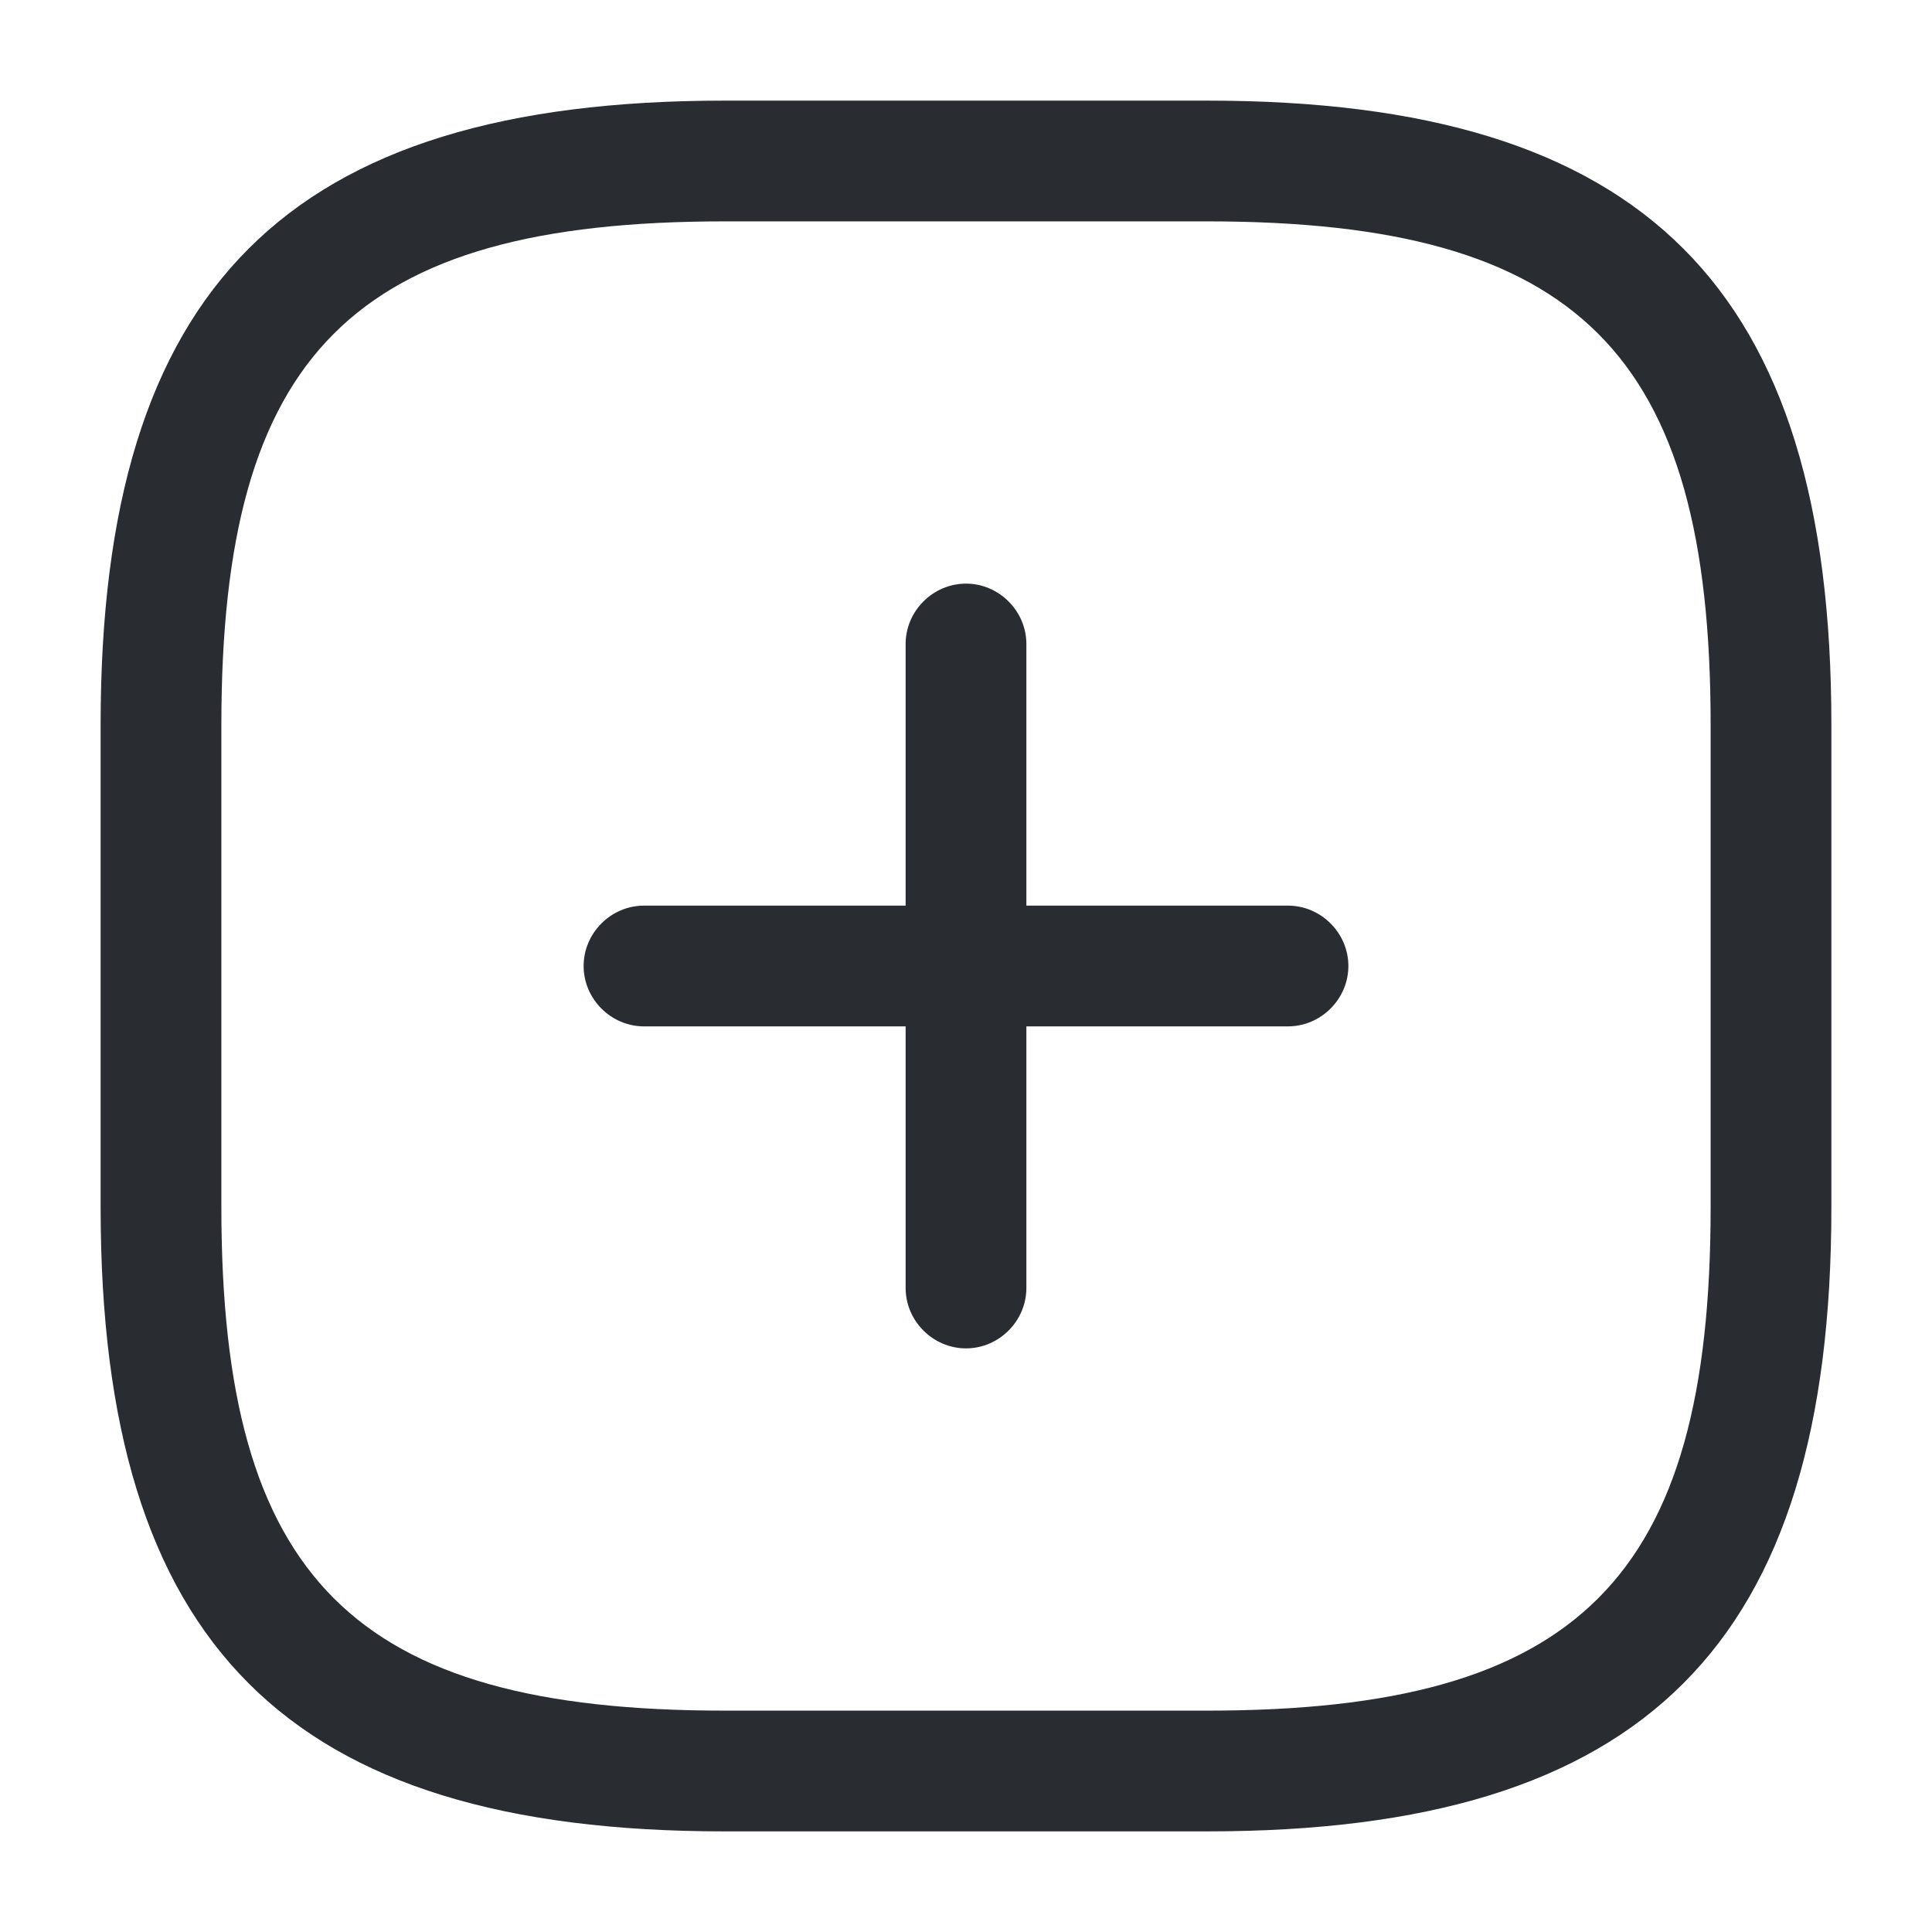
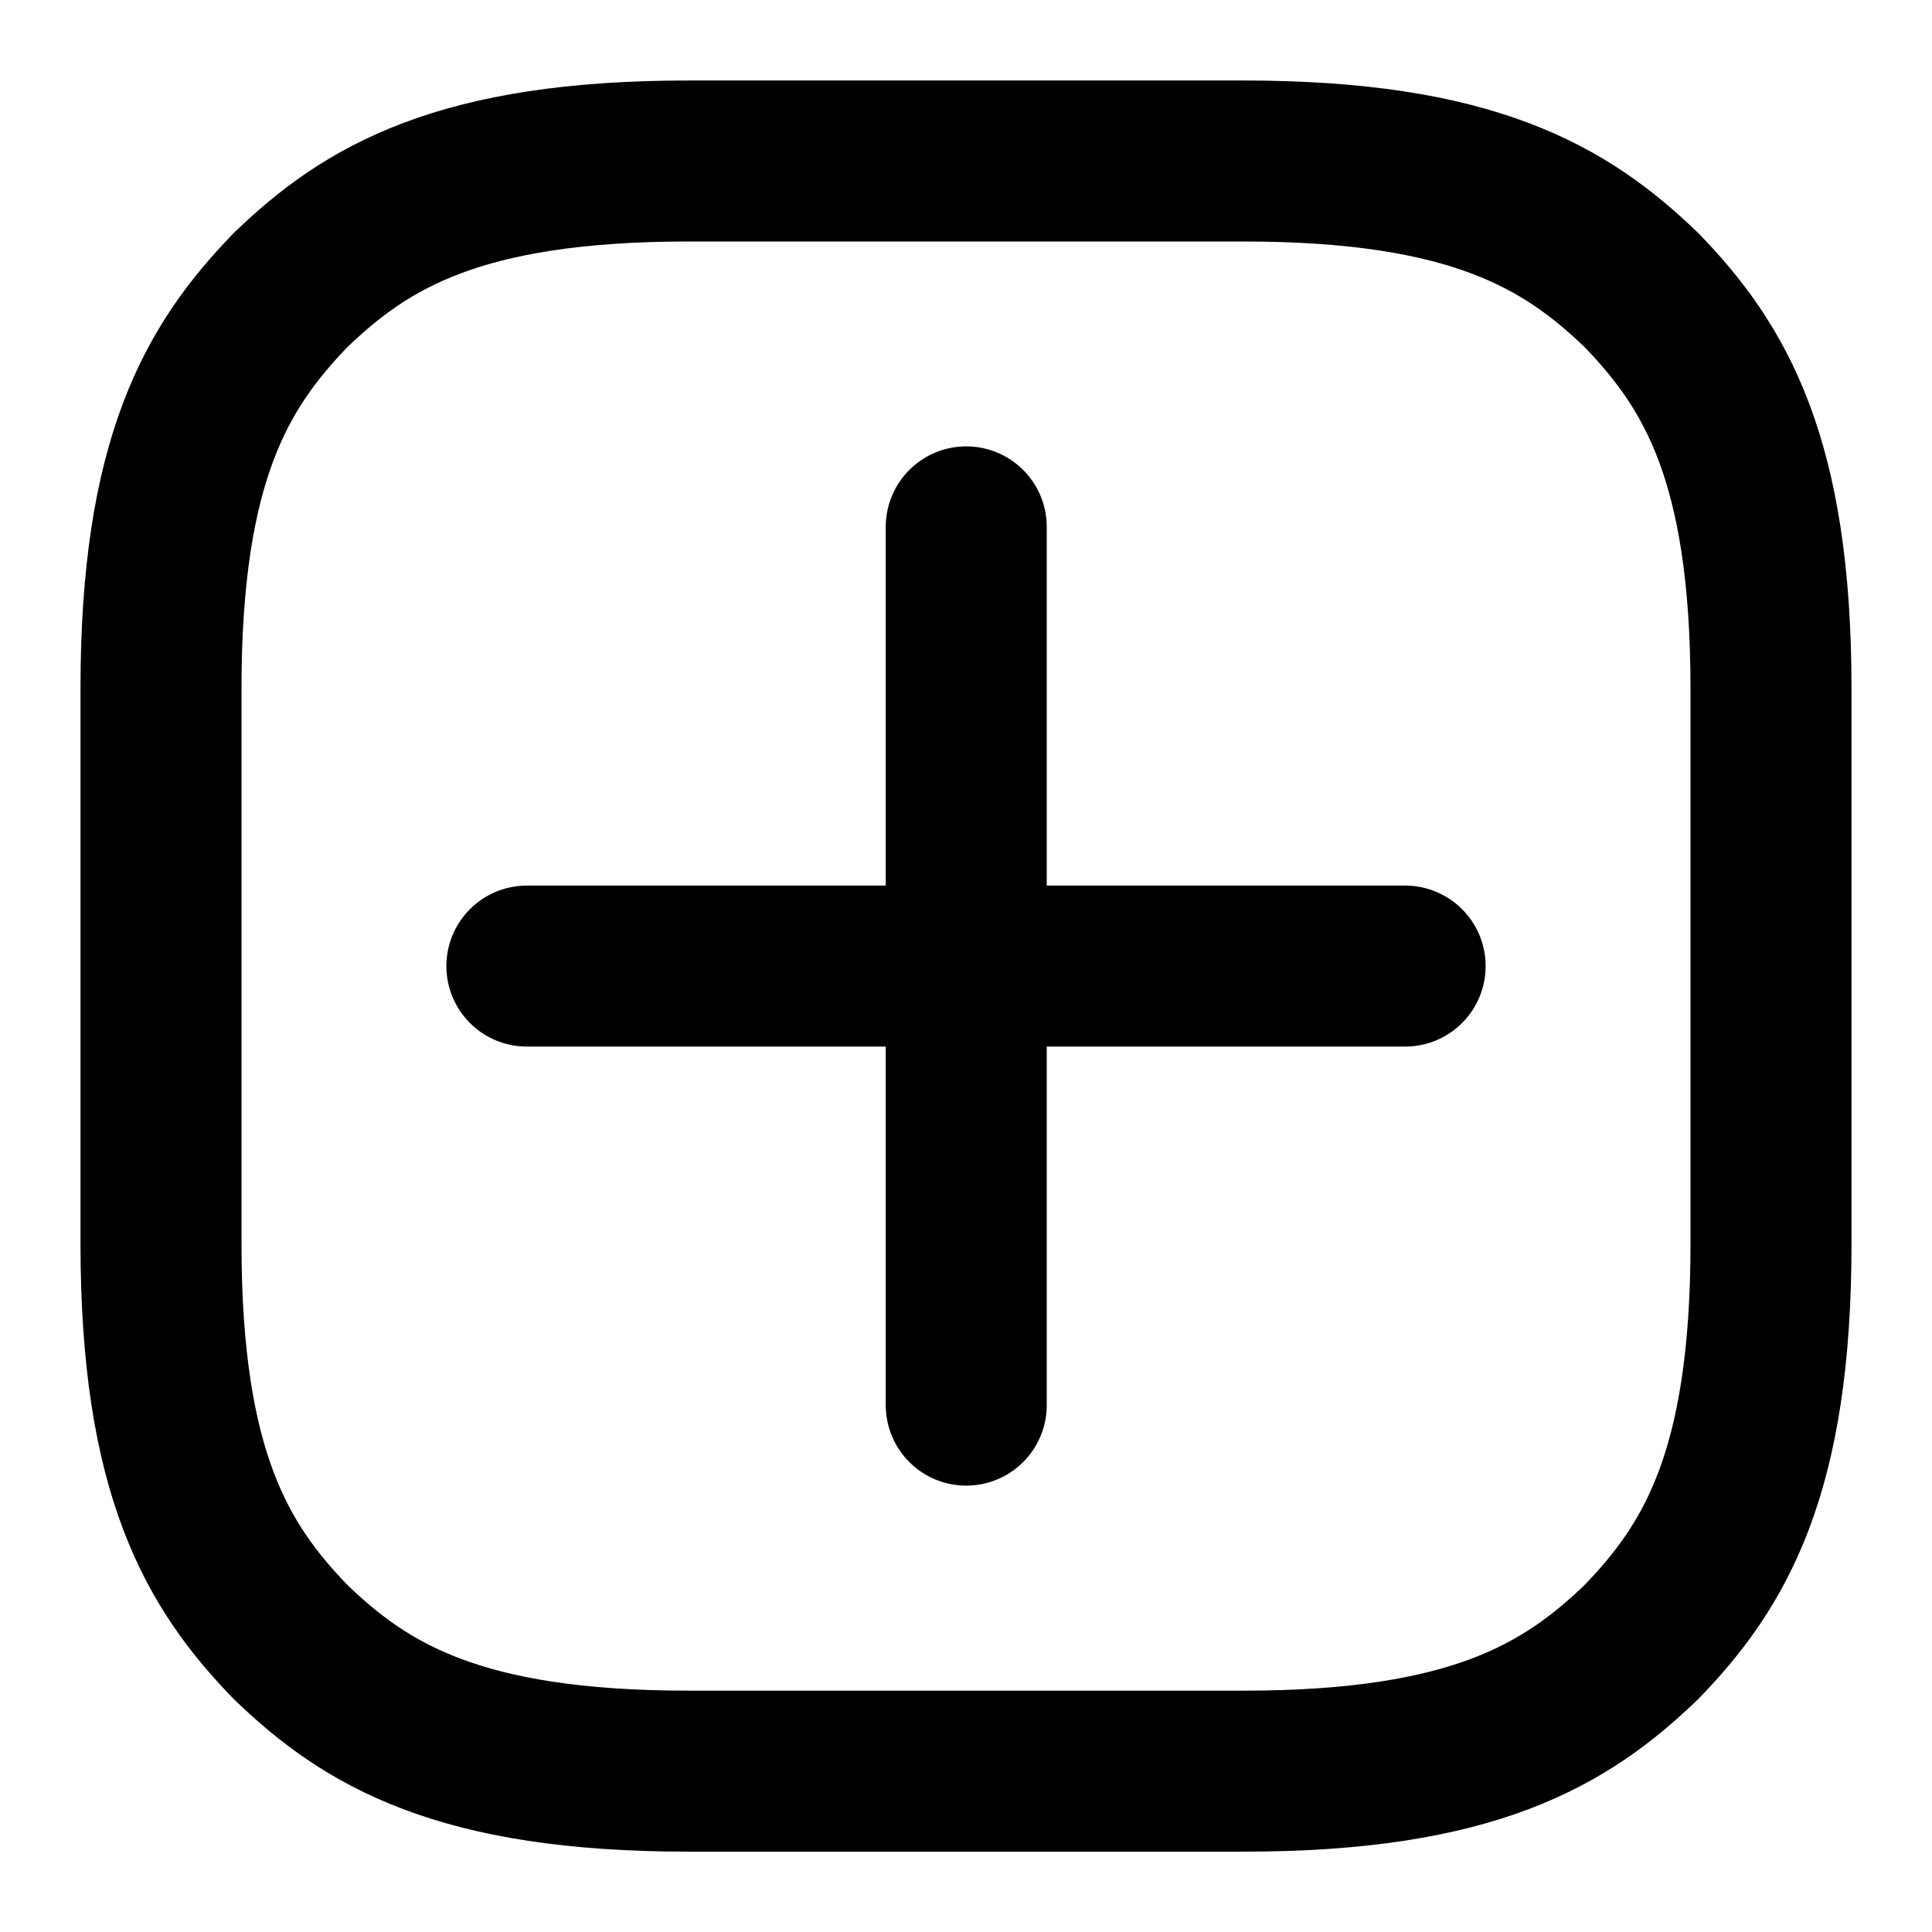
- <svg xmlns="http://www.w3.org/2000/svg" width="24" height="24" viewBox="0 0 24 24" fill="none">
-   <path d="M16 12.75H8C7.59 12.75 7.25 12.41 7.25 12C7.25 11.59 7.59 11.25 8 11.25H16C16.41 11.25 16.75 11.59 16.75 12C16.75 12.41 16.41 12.75 16 12.75Z" fill="#292D32" />
-   <path d="M12 16.75C11.59 16.75 11.25 16.41 11.25 16V8C11.25 7.59 11.59 7.25 12 7.25C12.41 7.25 12.75 7.59 12.75 8V16C12.75 16.41 12.41 16.75 12 16.75Z" fill="#292D32" />
-   <path d="M15 22.75H9C3.57 22.75 1.25 20.43 1.25 15V9C1.25 3.57 3.57 1.25 9 1.25H15C20.43 1.25 22.75 3.57 22.75 9V15C22.75 20.43 20.43 22.75 15 22.75ZM9 2.75C4.39 2.75 2.75 4.39 2.75 9V15C2.75 19.61 4.39 21.25 9 21.25H15C19.61 21.25 21.25 19.61 21.25 15V9C21.25 4.39 19.61 2.75 15 2.75H9Z" fill="#292D32" />
+ <svg aria-label="New post" class="x1lliihq x1n2onr6 x5n08af" fill="currentColor" height="24" role="img" viewBox="0 0 24 24" width="24">
+   <path d="M2 12v3.45c0 2.849.698 4.005 1.606 4.944.94.909 2.098 1.608 4.946 1.608h6.896c2.848 0 4.006-.7 4.946-1.608C21.302 19.455 22 18.3 22 15.45V8.552c0-2.849-.698-4.006-1.606-4.945C19.454 2.7 18.296 2 15.448 2H8.552c-2.848 0-4.006.699-4.946 1.607C2.698 4.547 2 5.703 2 8.552Z" fill="none" stroke="currentColor" stroke-linecap="round" stroke-linejoin="round" stroke-width="2" />
+   <line fill="none" stroke="currentColor" stroke-linecap="round" stroke-linejoin="round" stroke-width="2" x1="6.545" x2="17.455" y1="12.001" y2="12.001" />
+   <line fill="none" stroke="currentColor" stroke-linecap="round" stroke-linejoin="round" stroke-width="2" x1="12.003" x2="12.003" y1="6.545" y2="17.455" />
</svg>
